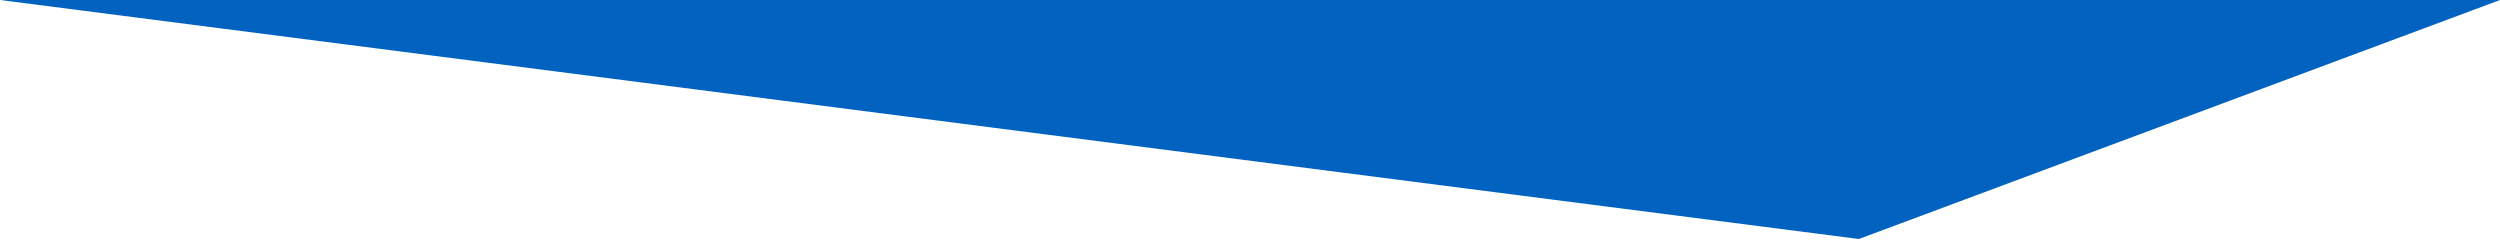
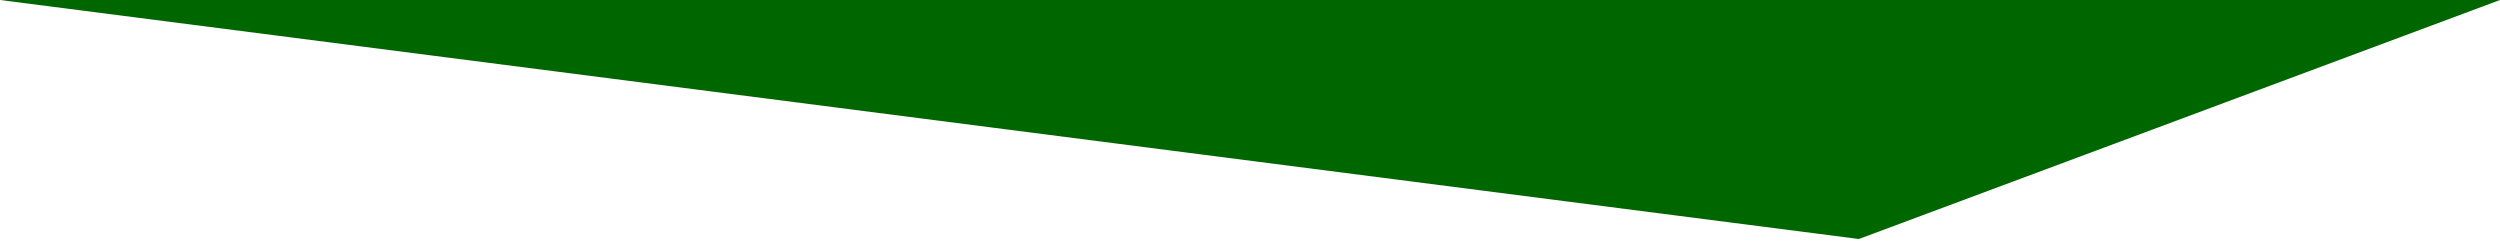
<svg xmlns="http://www.w3.org/2000/svg" data-name="Layer 1" viewBox="0 0 1200 120" preserveAspectRatio="none">
-   <path d="M1200 0L0 0 892.25 114.72 1200 0z" class="shape-fill" fill="#0262C0" fill-opacity="1" />
+   <path d="M1200 0L0 0 892.25 114.72 1200 0z" class="shape-fill" fill="#006600" fill-opacity="1" />
</svg>
